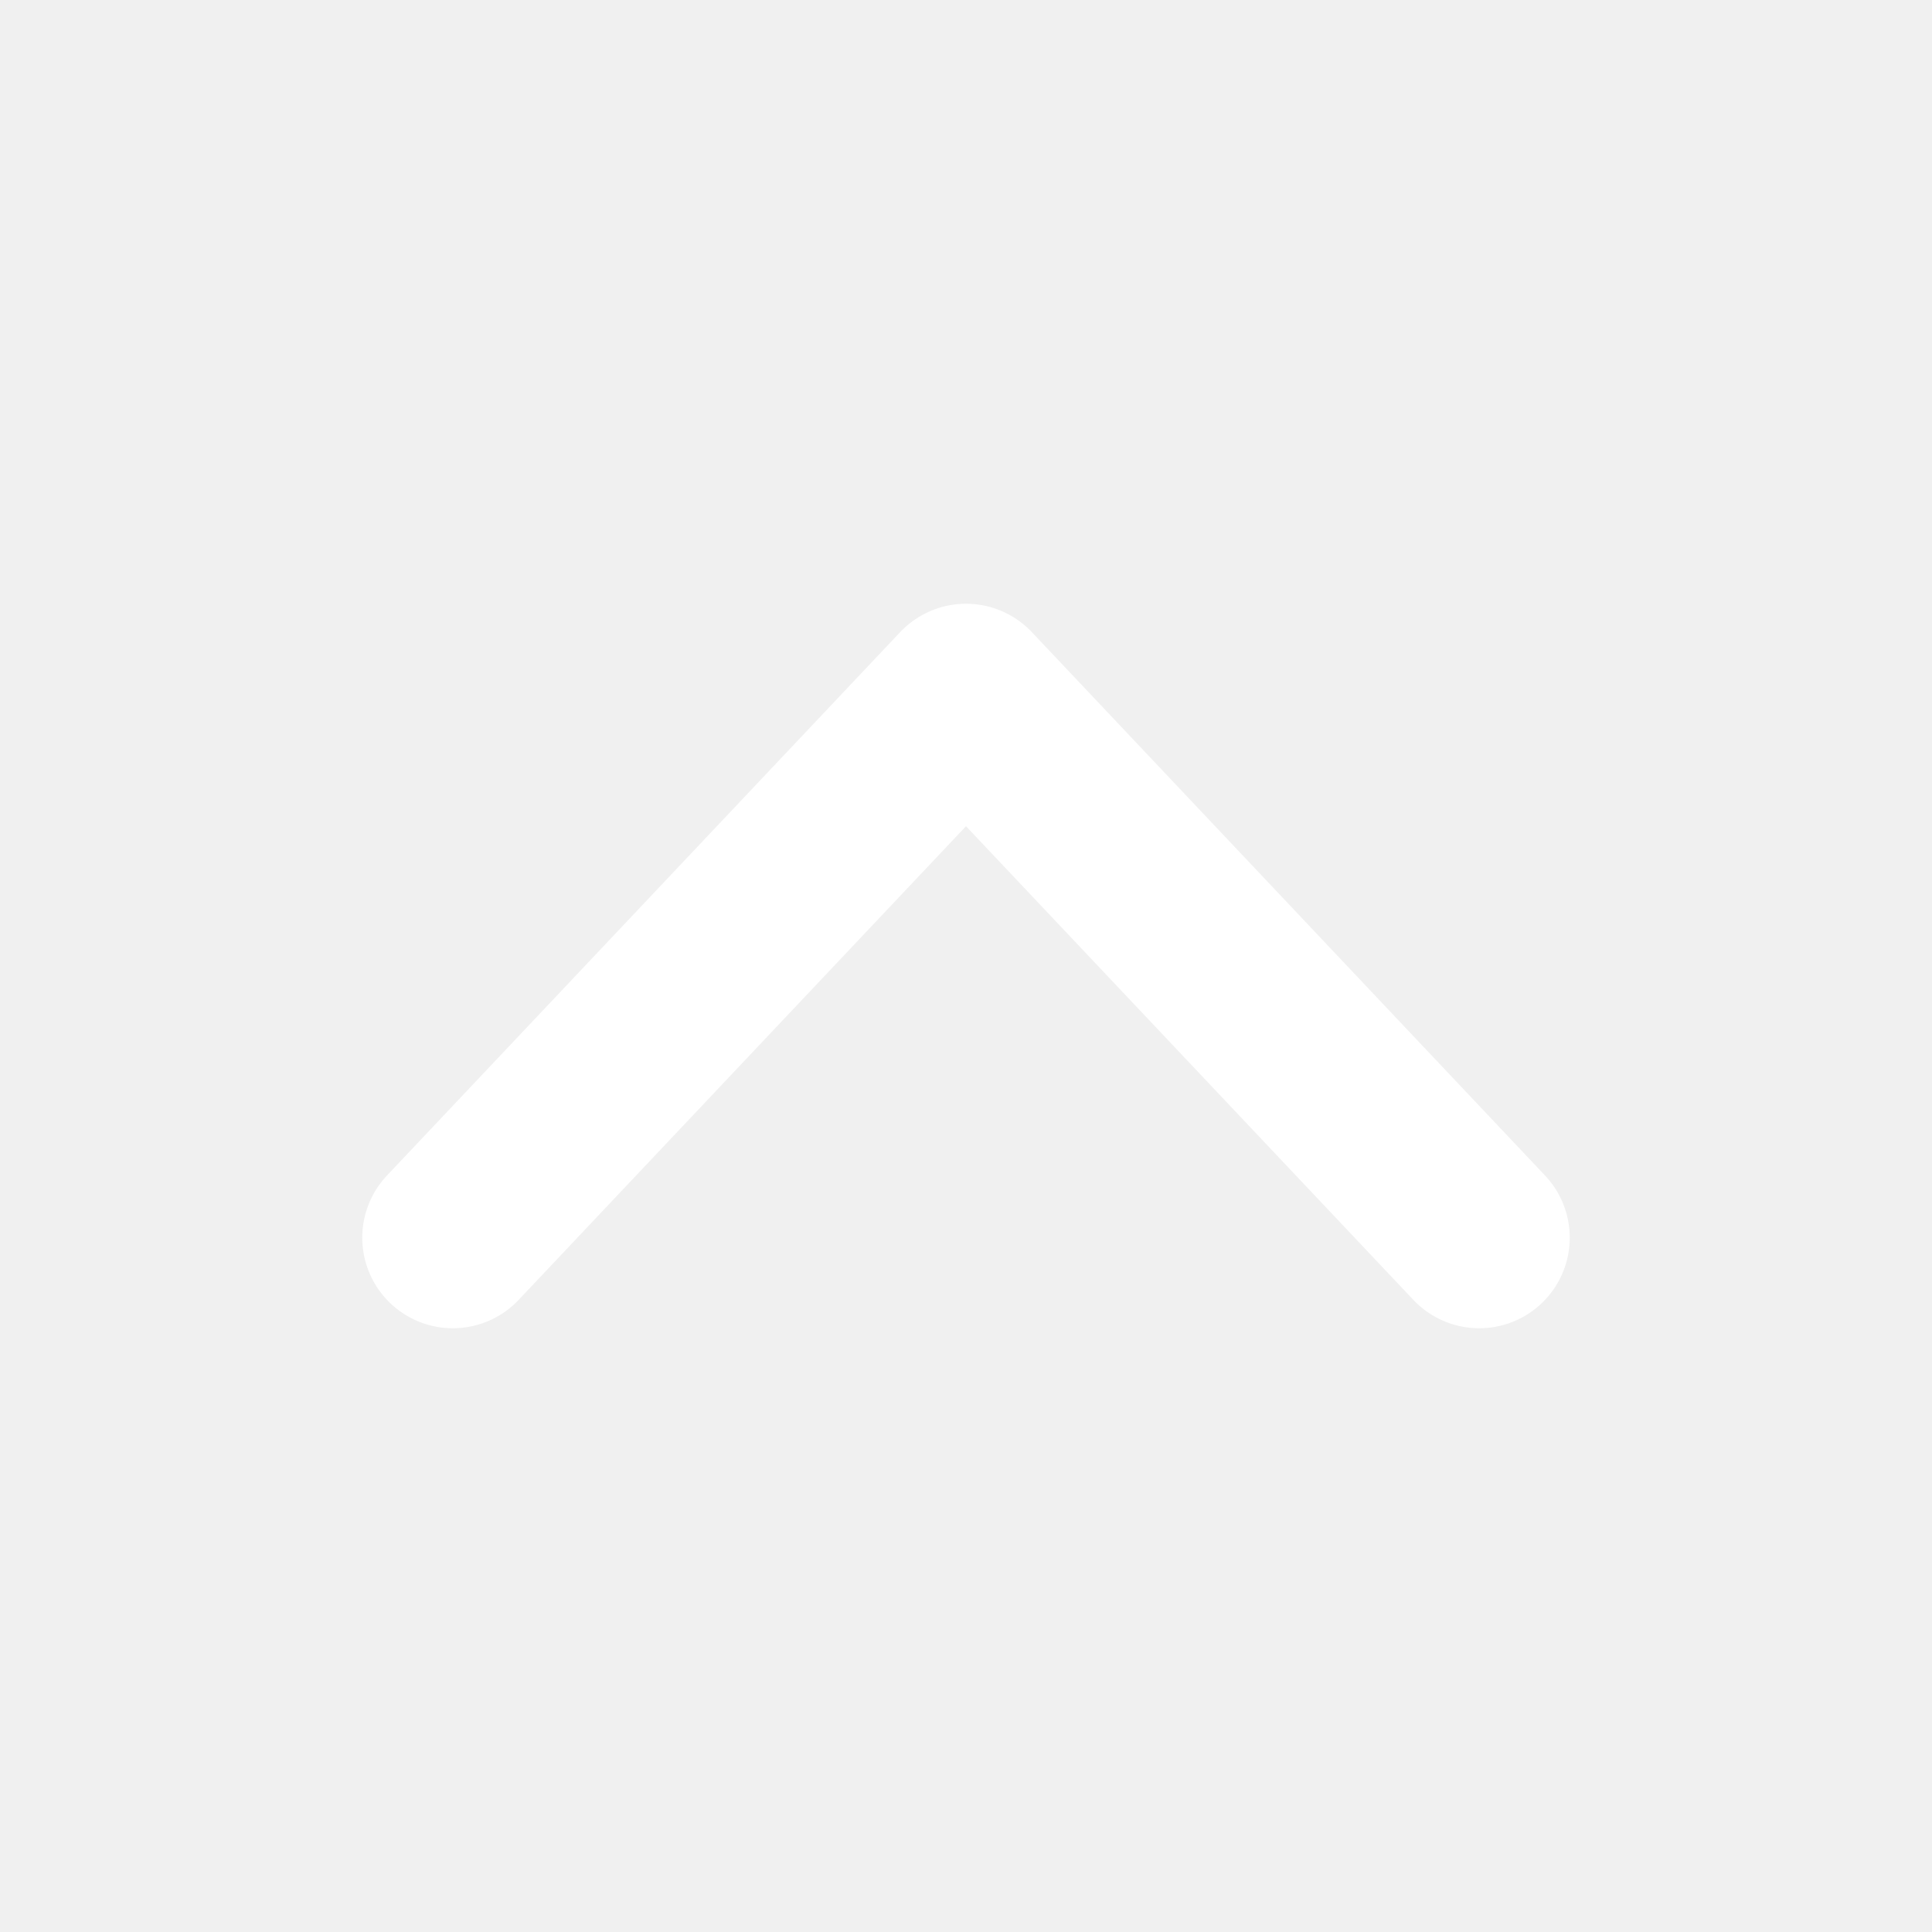
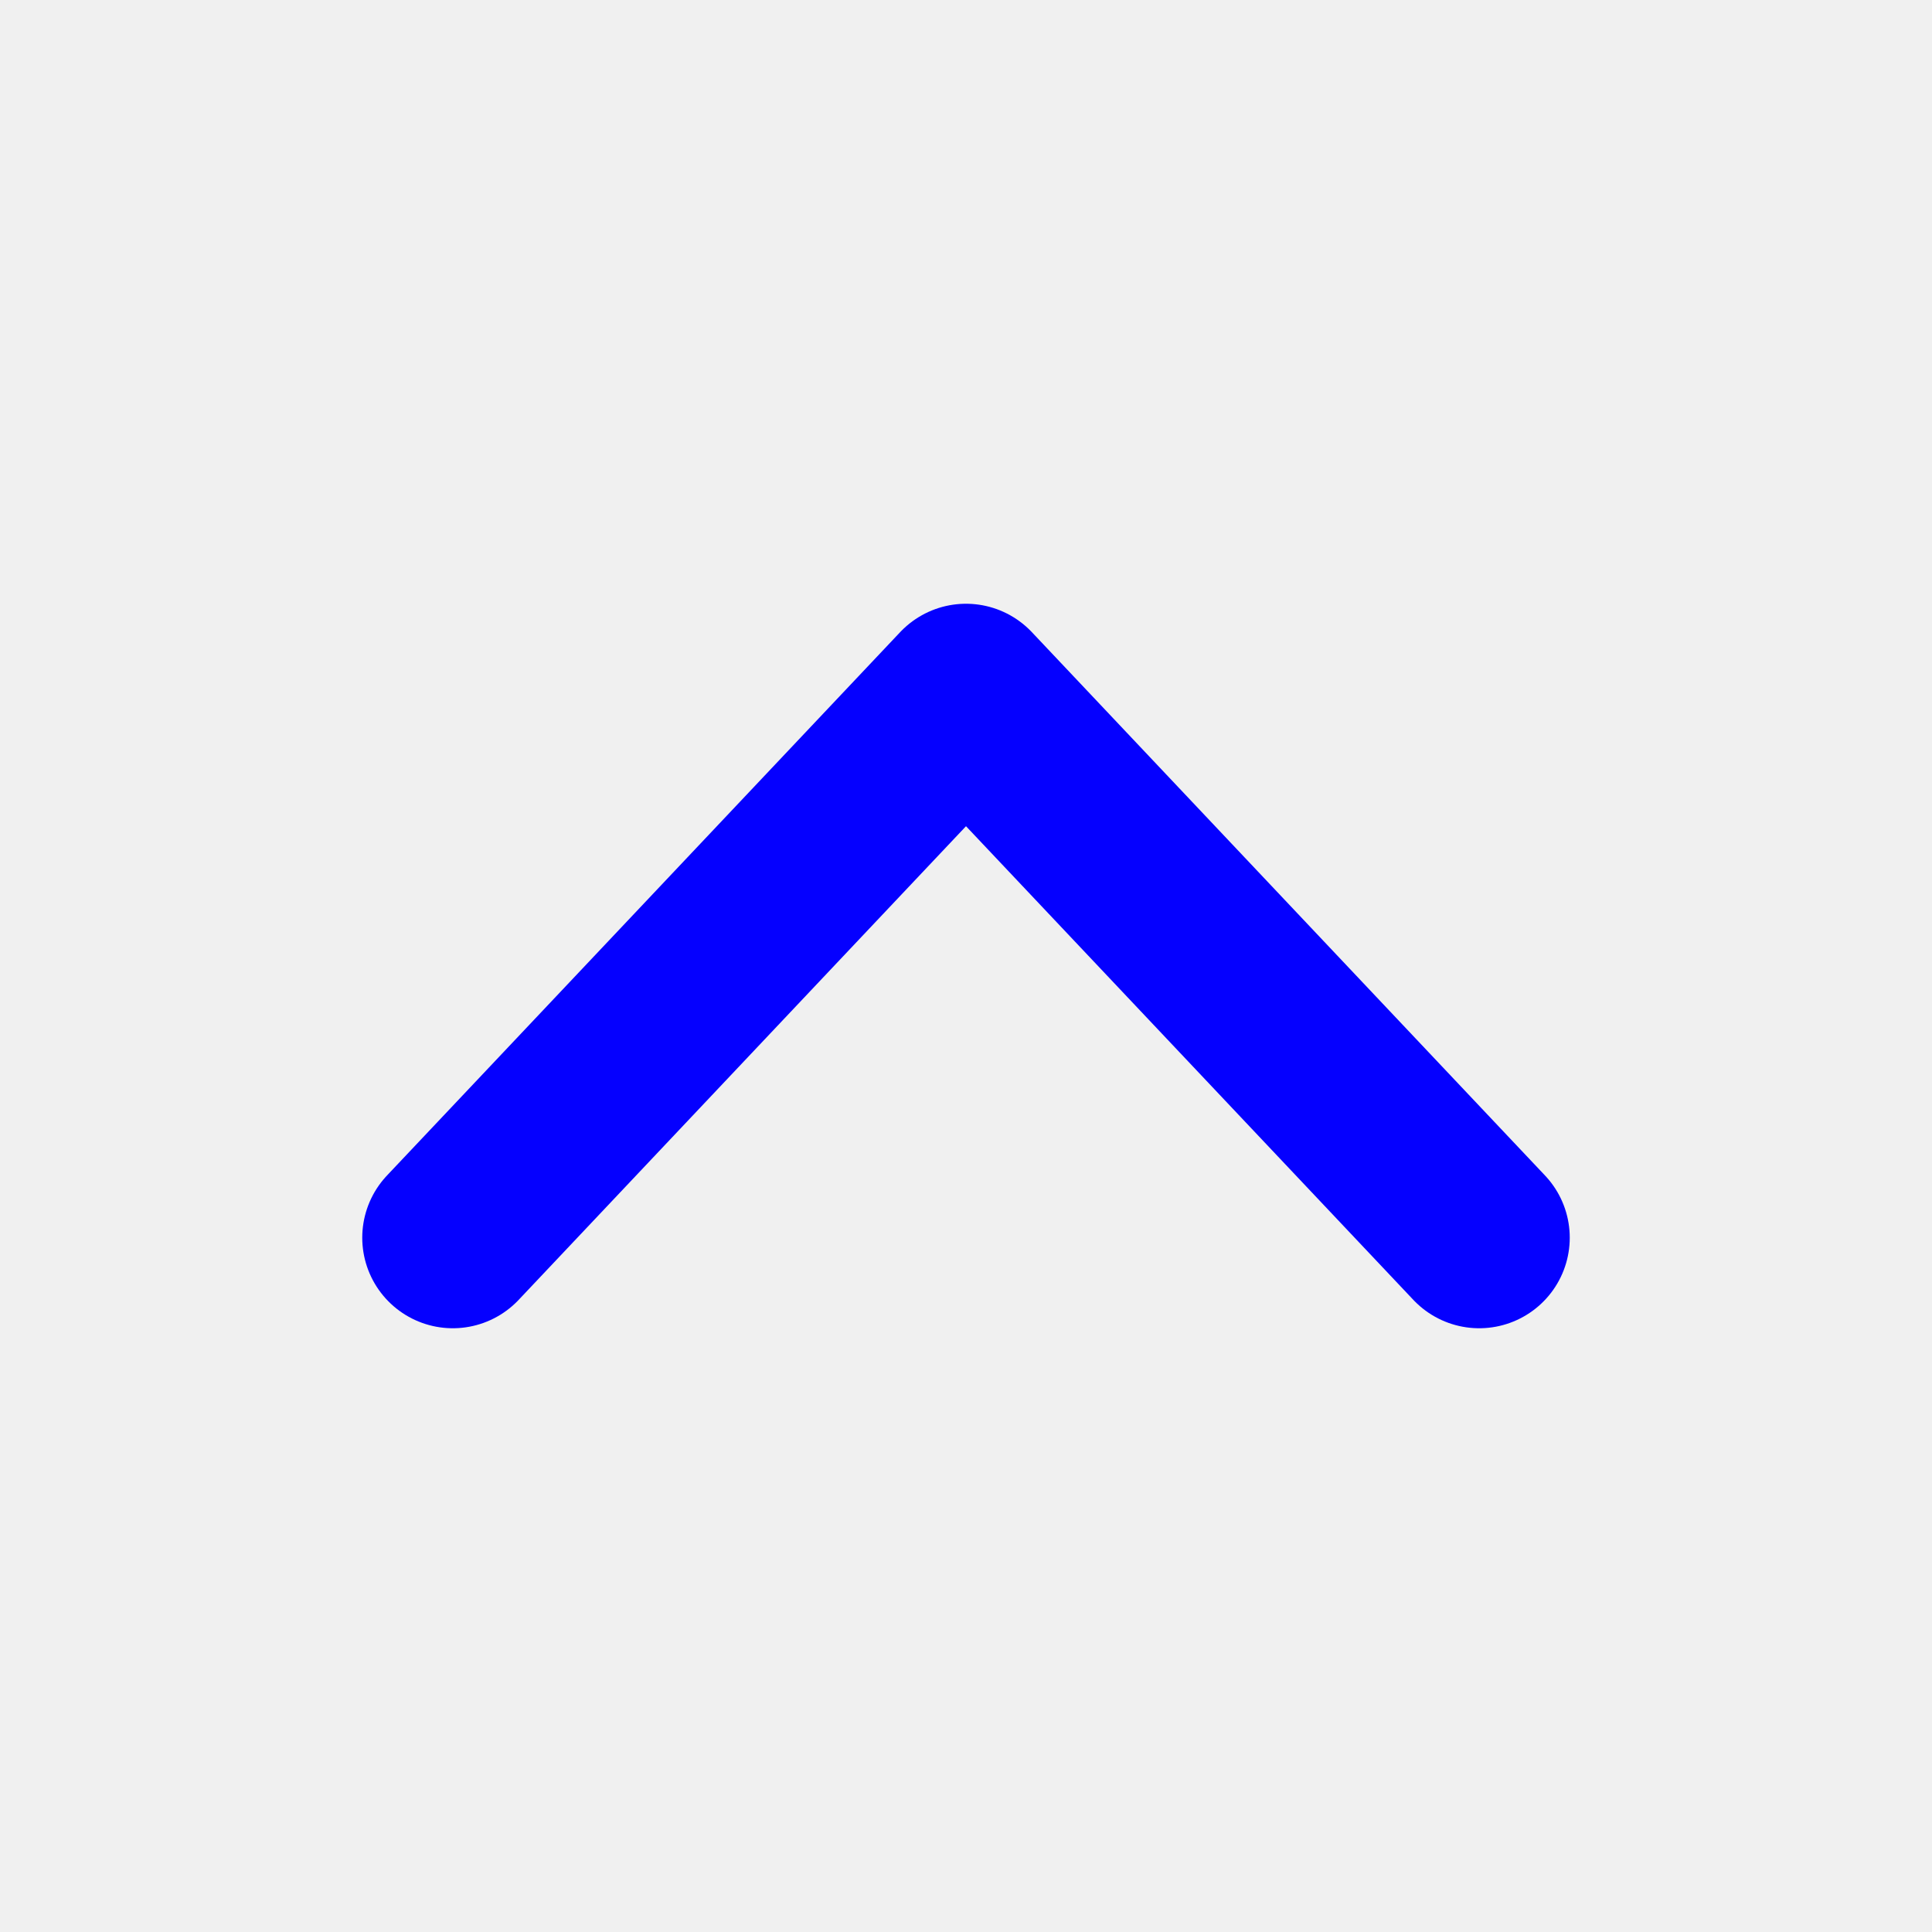
<svg xmlns="http://www.w3.org/2000/svg" width="16" height="16" viewBox="0 0 16 16" fill="none">
-   <path d="M12.25 10.25L8 5.75L3.75 10.25" stroke="white" stroke-width="1.5" stroke-linecap="round" stroke-linejoin="round" />
+   <path d="M12.25 10.25L8 5.75L3.75 10.25" stroke="#0500FF" stroke-width="1.5" stroke-linecap="round" stroke-linejoin="round" />
</svg>
